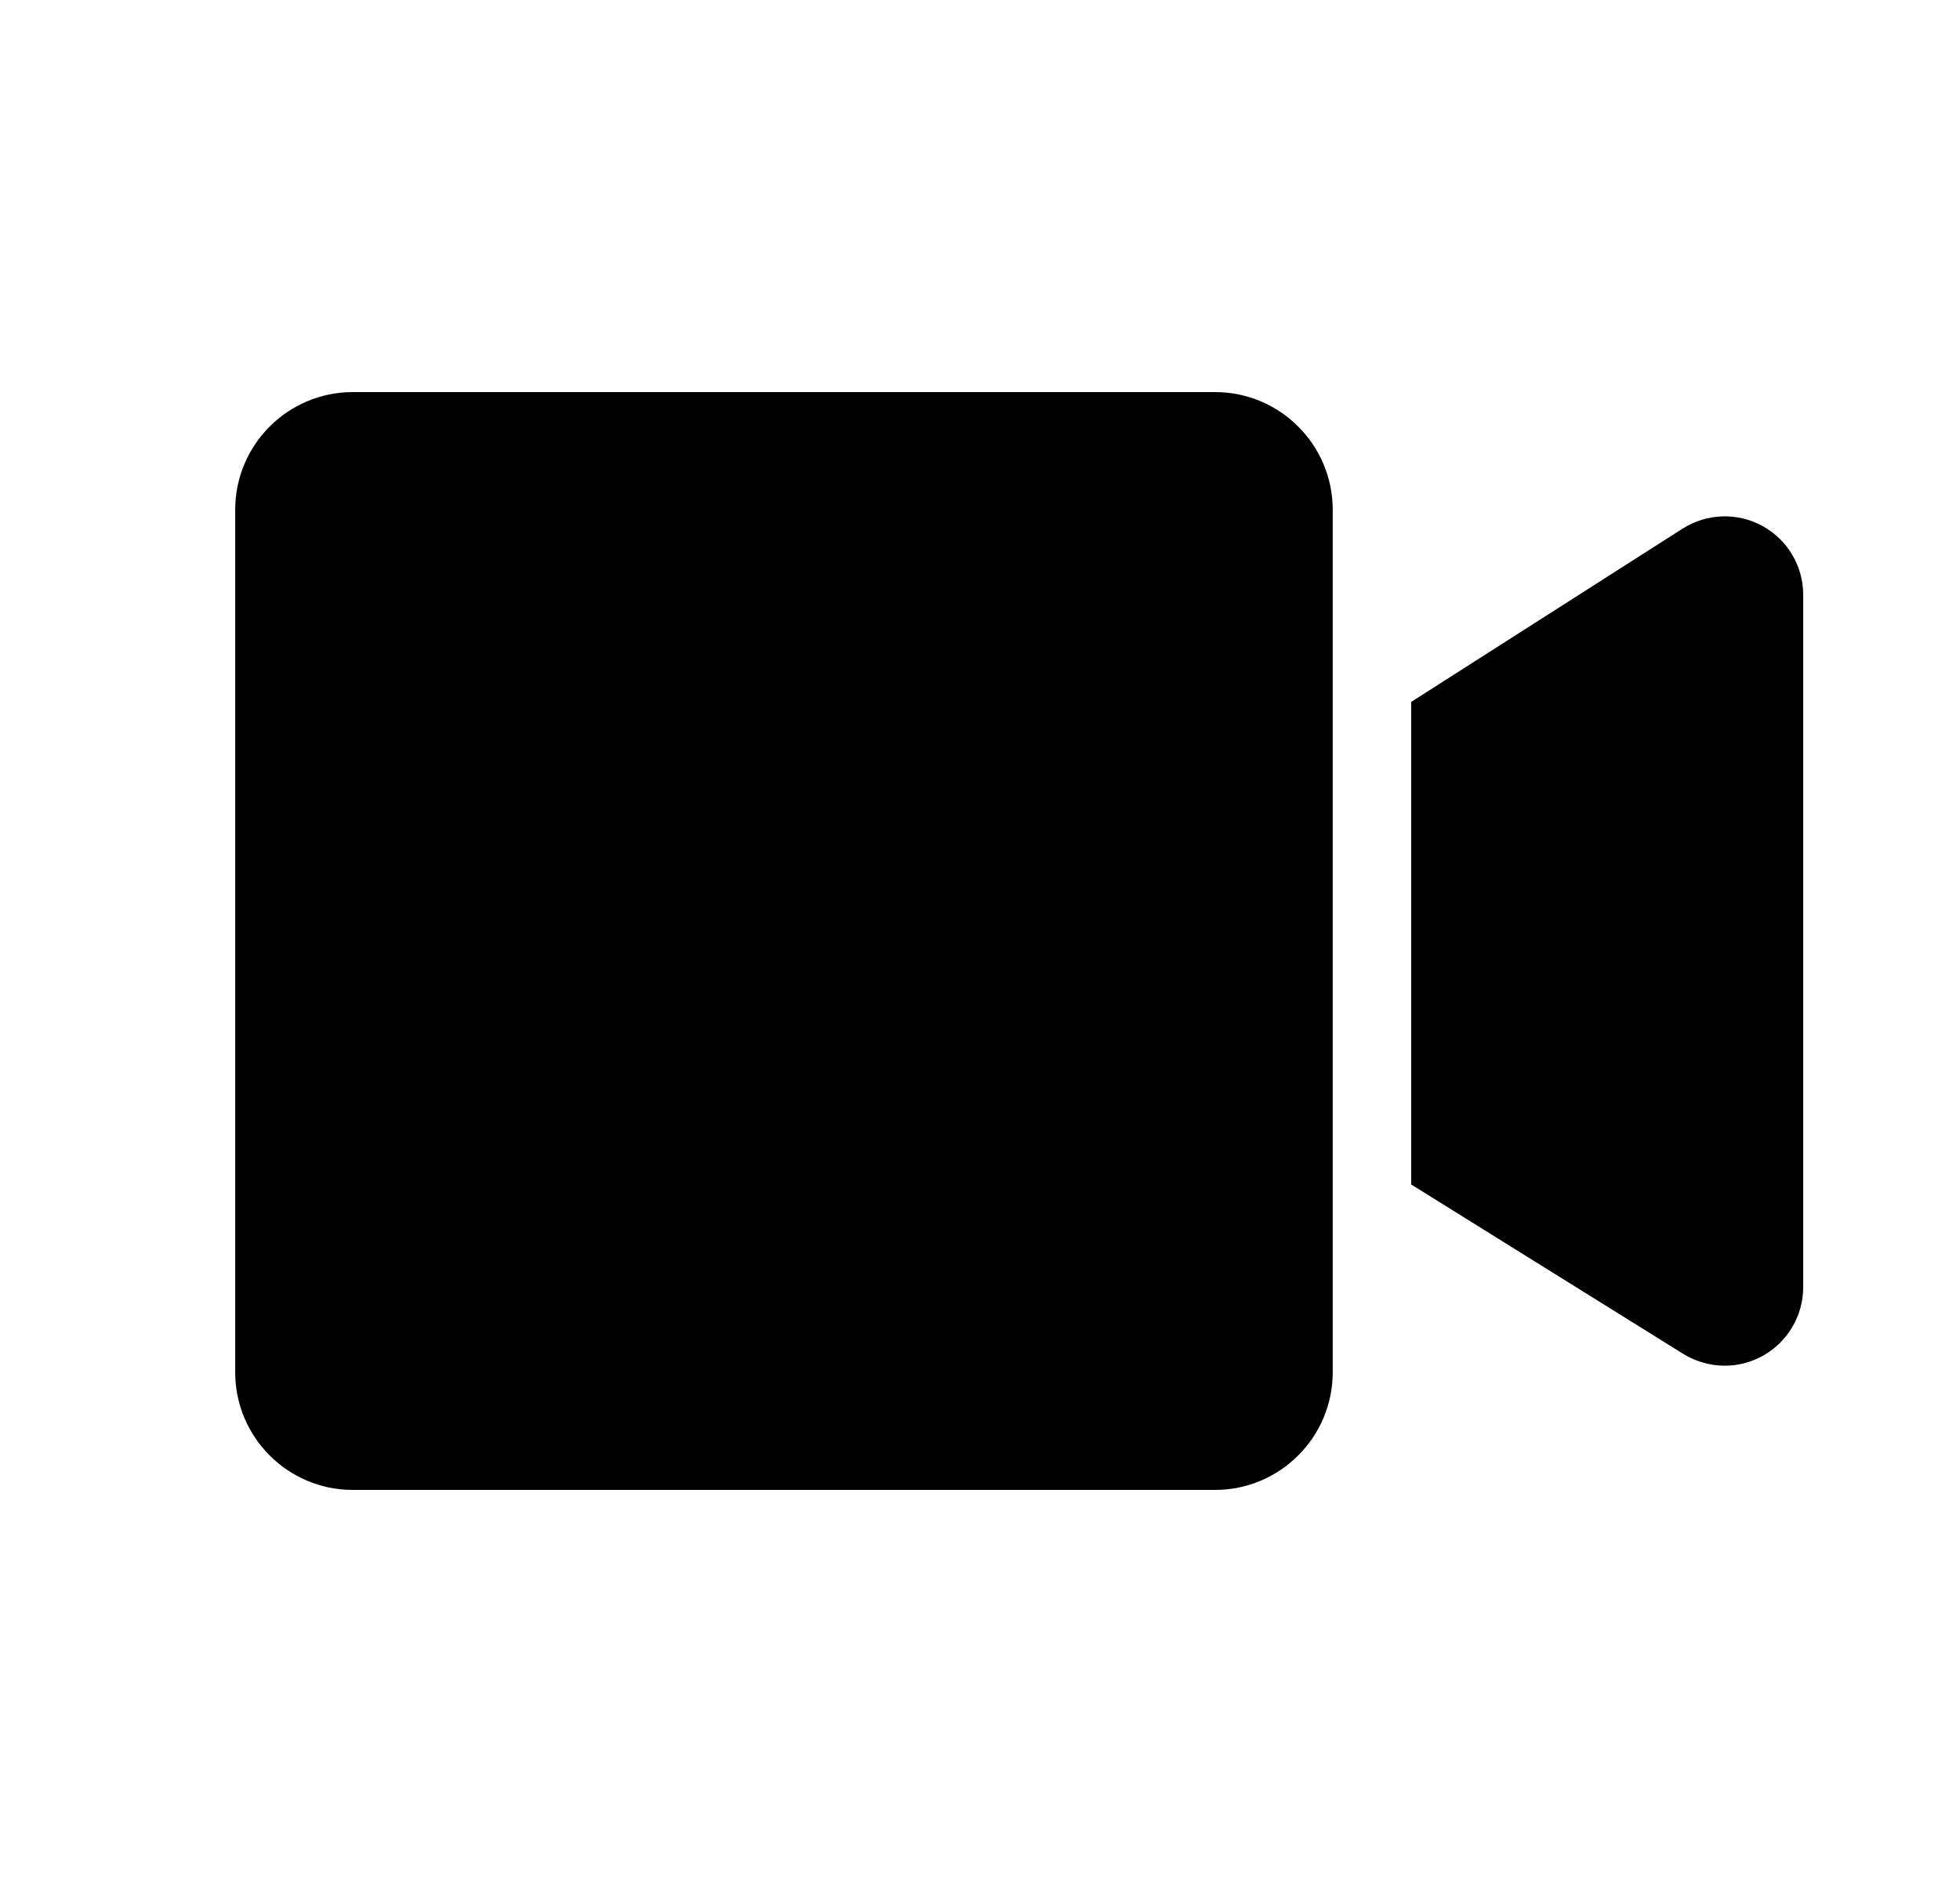
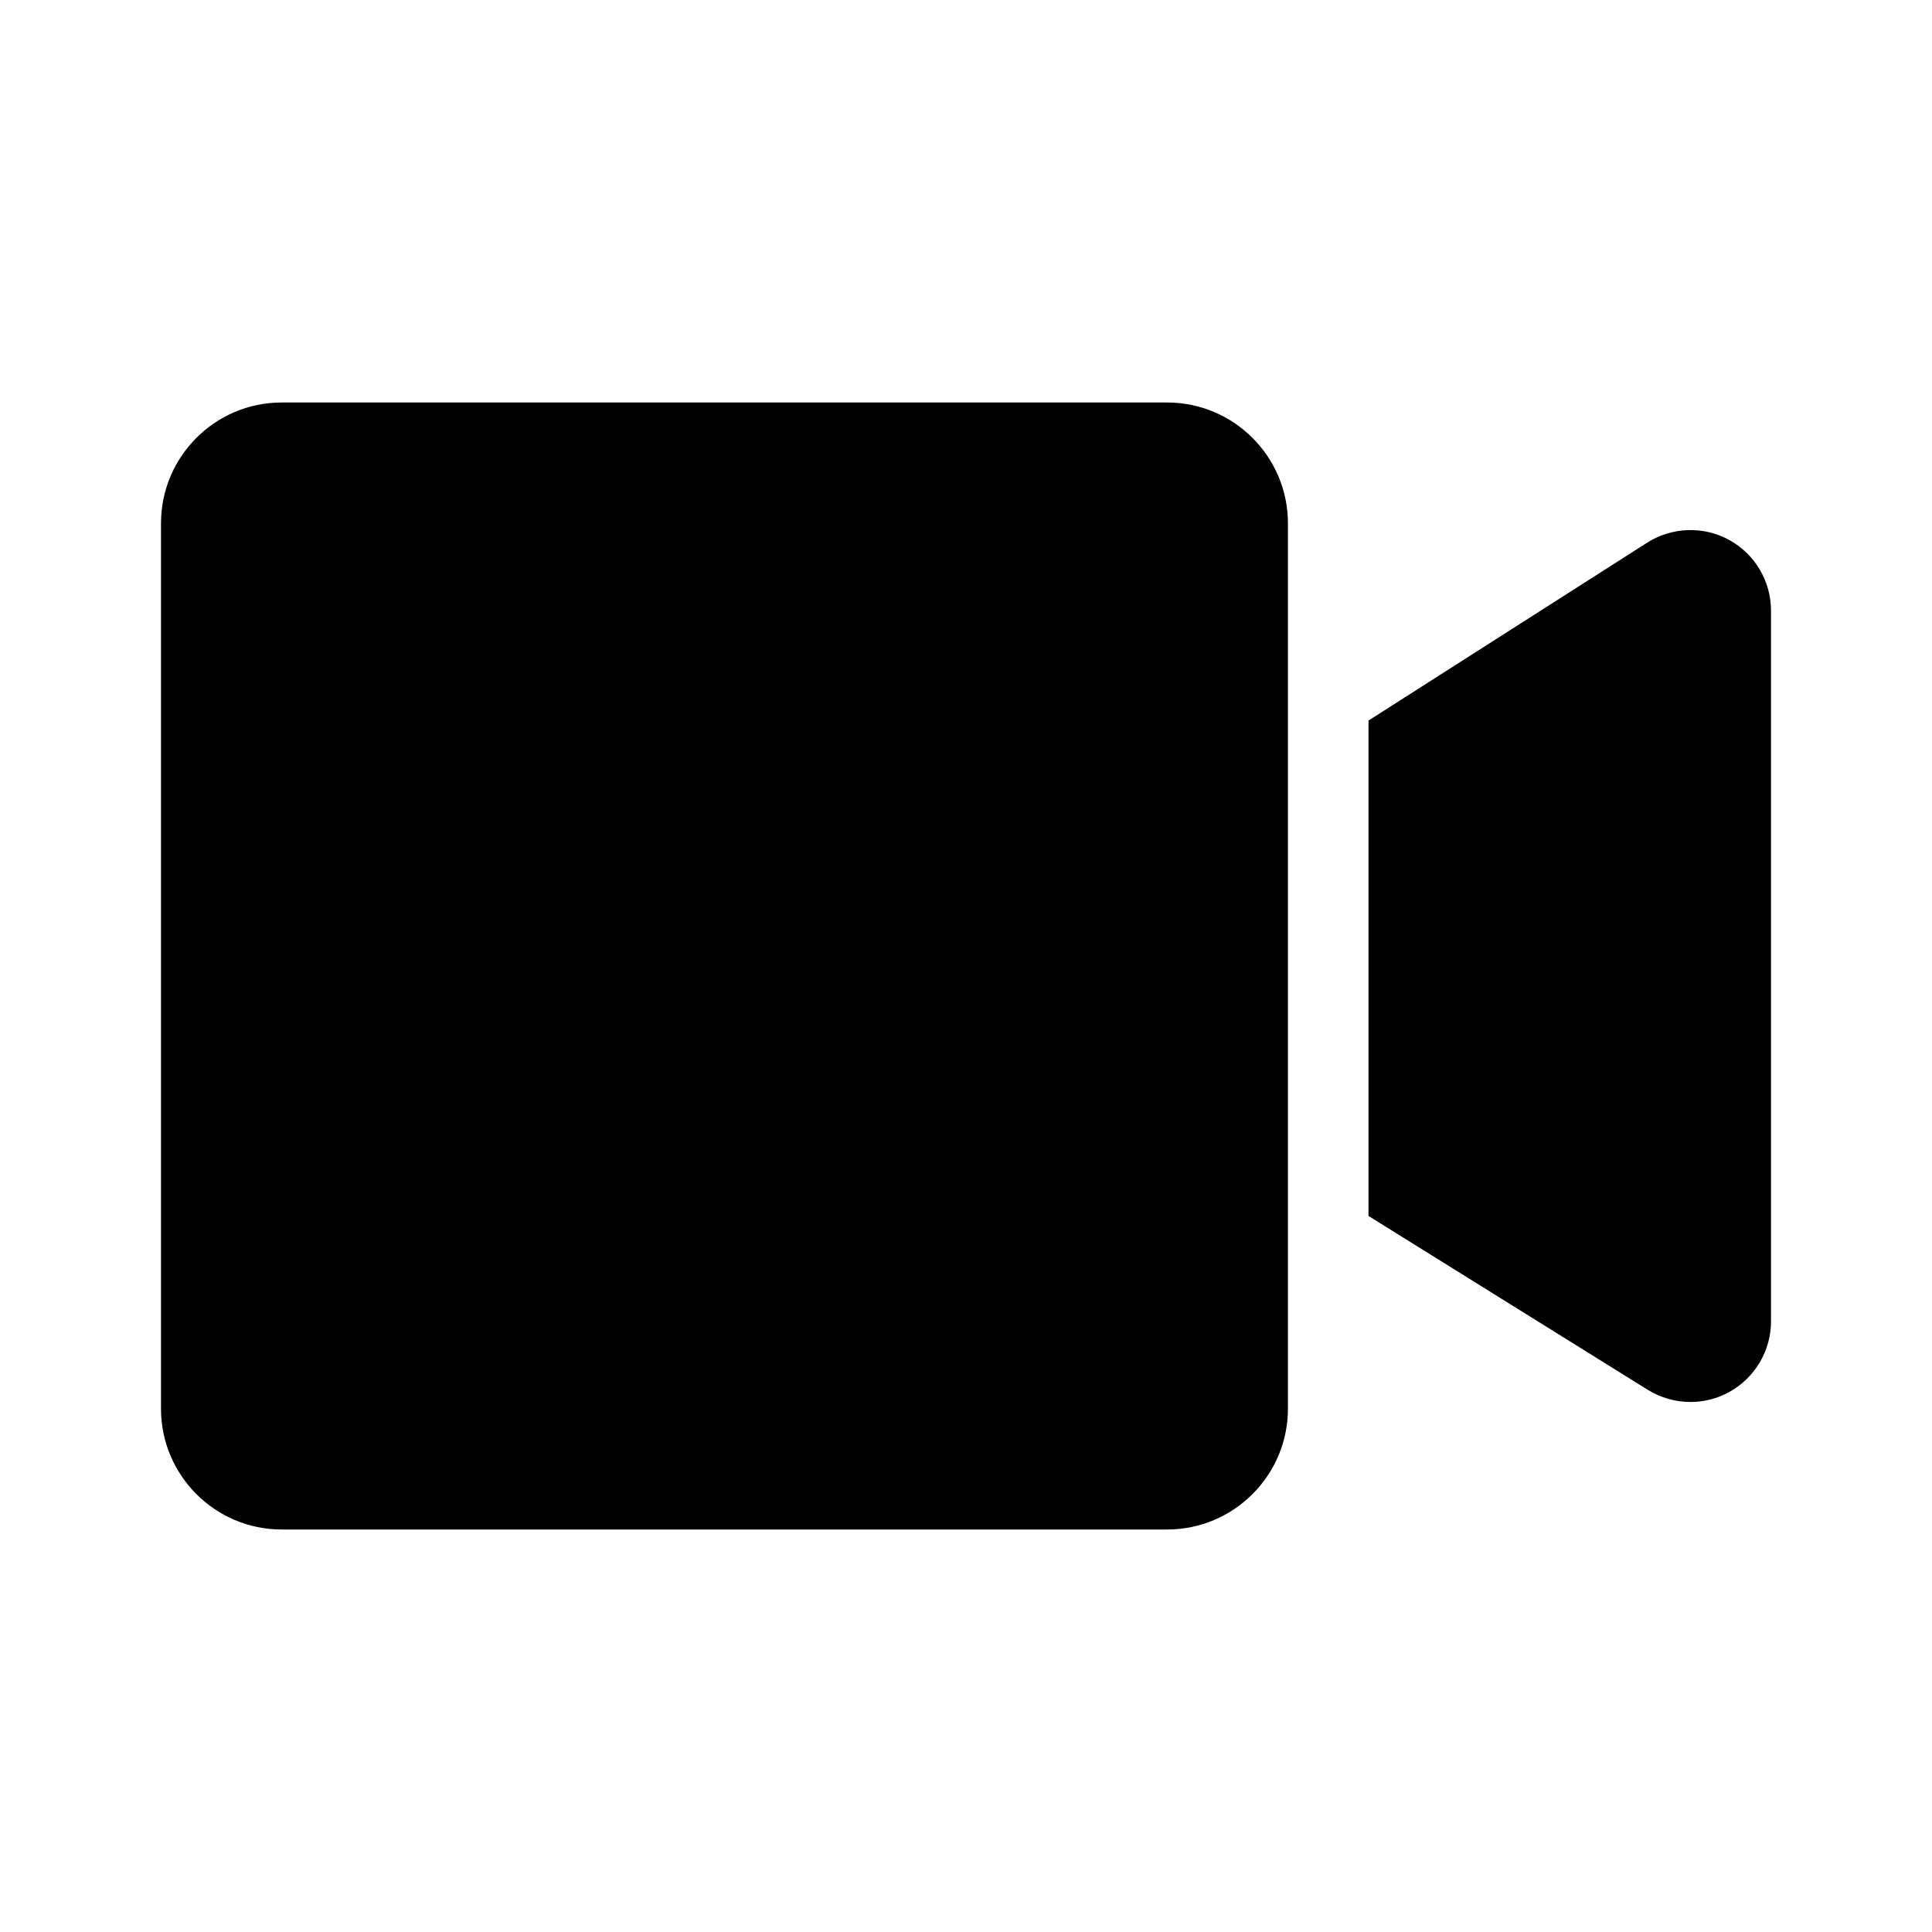
- <svg xmlns="http://www.w3.org/2000/svg" width="25px" height="24px" viewBox="0 0 25 24" version="1.1">
-   <g id="VideoFill_Medium_24X24" stroke="none" stroke-width="1" fill="none" fill-rule="evenodd" transform="translate(1, 0)">
-     <path d="M14.499,5 C15.326,5 15.999,5.673 15.999,6.5 L15.999,6.5 L15.999,17.5 C15.999,18.327 15.326,19 14.499,19 L14.499,19 L3.499,19 C2.672,19 2,18.327 2,17.5 L2,17.5 L2,6.5 C2,5.673 2.672,5 3.499,5 L3.499,5 Z M20.462,6.741 C20.77,6.546 21.16,6.532 21.48,6.707 C21.8,6.883 22,7.219 22,7.584 L22,7.584 L22,16.416 C22,16.778 21.802,17.113 21.485,17.29 C21.334,17.374 21.168,17.416 21,17.416 C20.816,17.416 20.633,17.365 20.471,17.266 L20.471,17.266 L17,15.105 L17,8.951 Z" id="Combined-Shape" fill="#000000" />
-   </g>
+ <svg xmlns="http://www.w3.org/2000/svg" width="24" height="24" viewBox="0 0 24 24">
+   <path fill-rule="evenodd" d="M14.499,5 C15.326,5 15.999,5.673 15.999,6.5 L15.999,6.5 L15.999,17.5 C15.999,18.327 15.326,19 14.499,19 L14.499,19 L3.499,19 C2.672,19 2,18.327 2,17.5 L2,17.5 L2,6.5 C2,5.673 2.672,5 3.499,5 L3.499,5 Z M20.462,6.741 C20.77,6.546 21.16,6.532 21.48,6.707 C21.8,6.883 22,7.219 22,7.584 L22,7.584 L22,16.416 C22,16.778 21.802,17.113 21.485,17.29 C21.334,17.374 21.168,17.416 21,17.416 C20.816,17.416 20.633,17.365 20.471,17.266 L20.471,17.266 L17,15.105 L17,8.951 Z" />
</svg>
